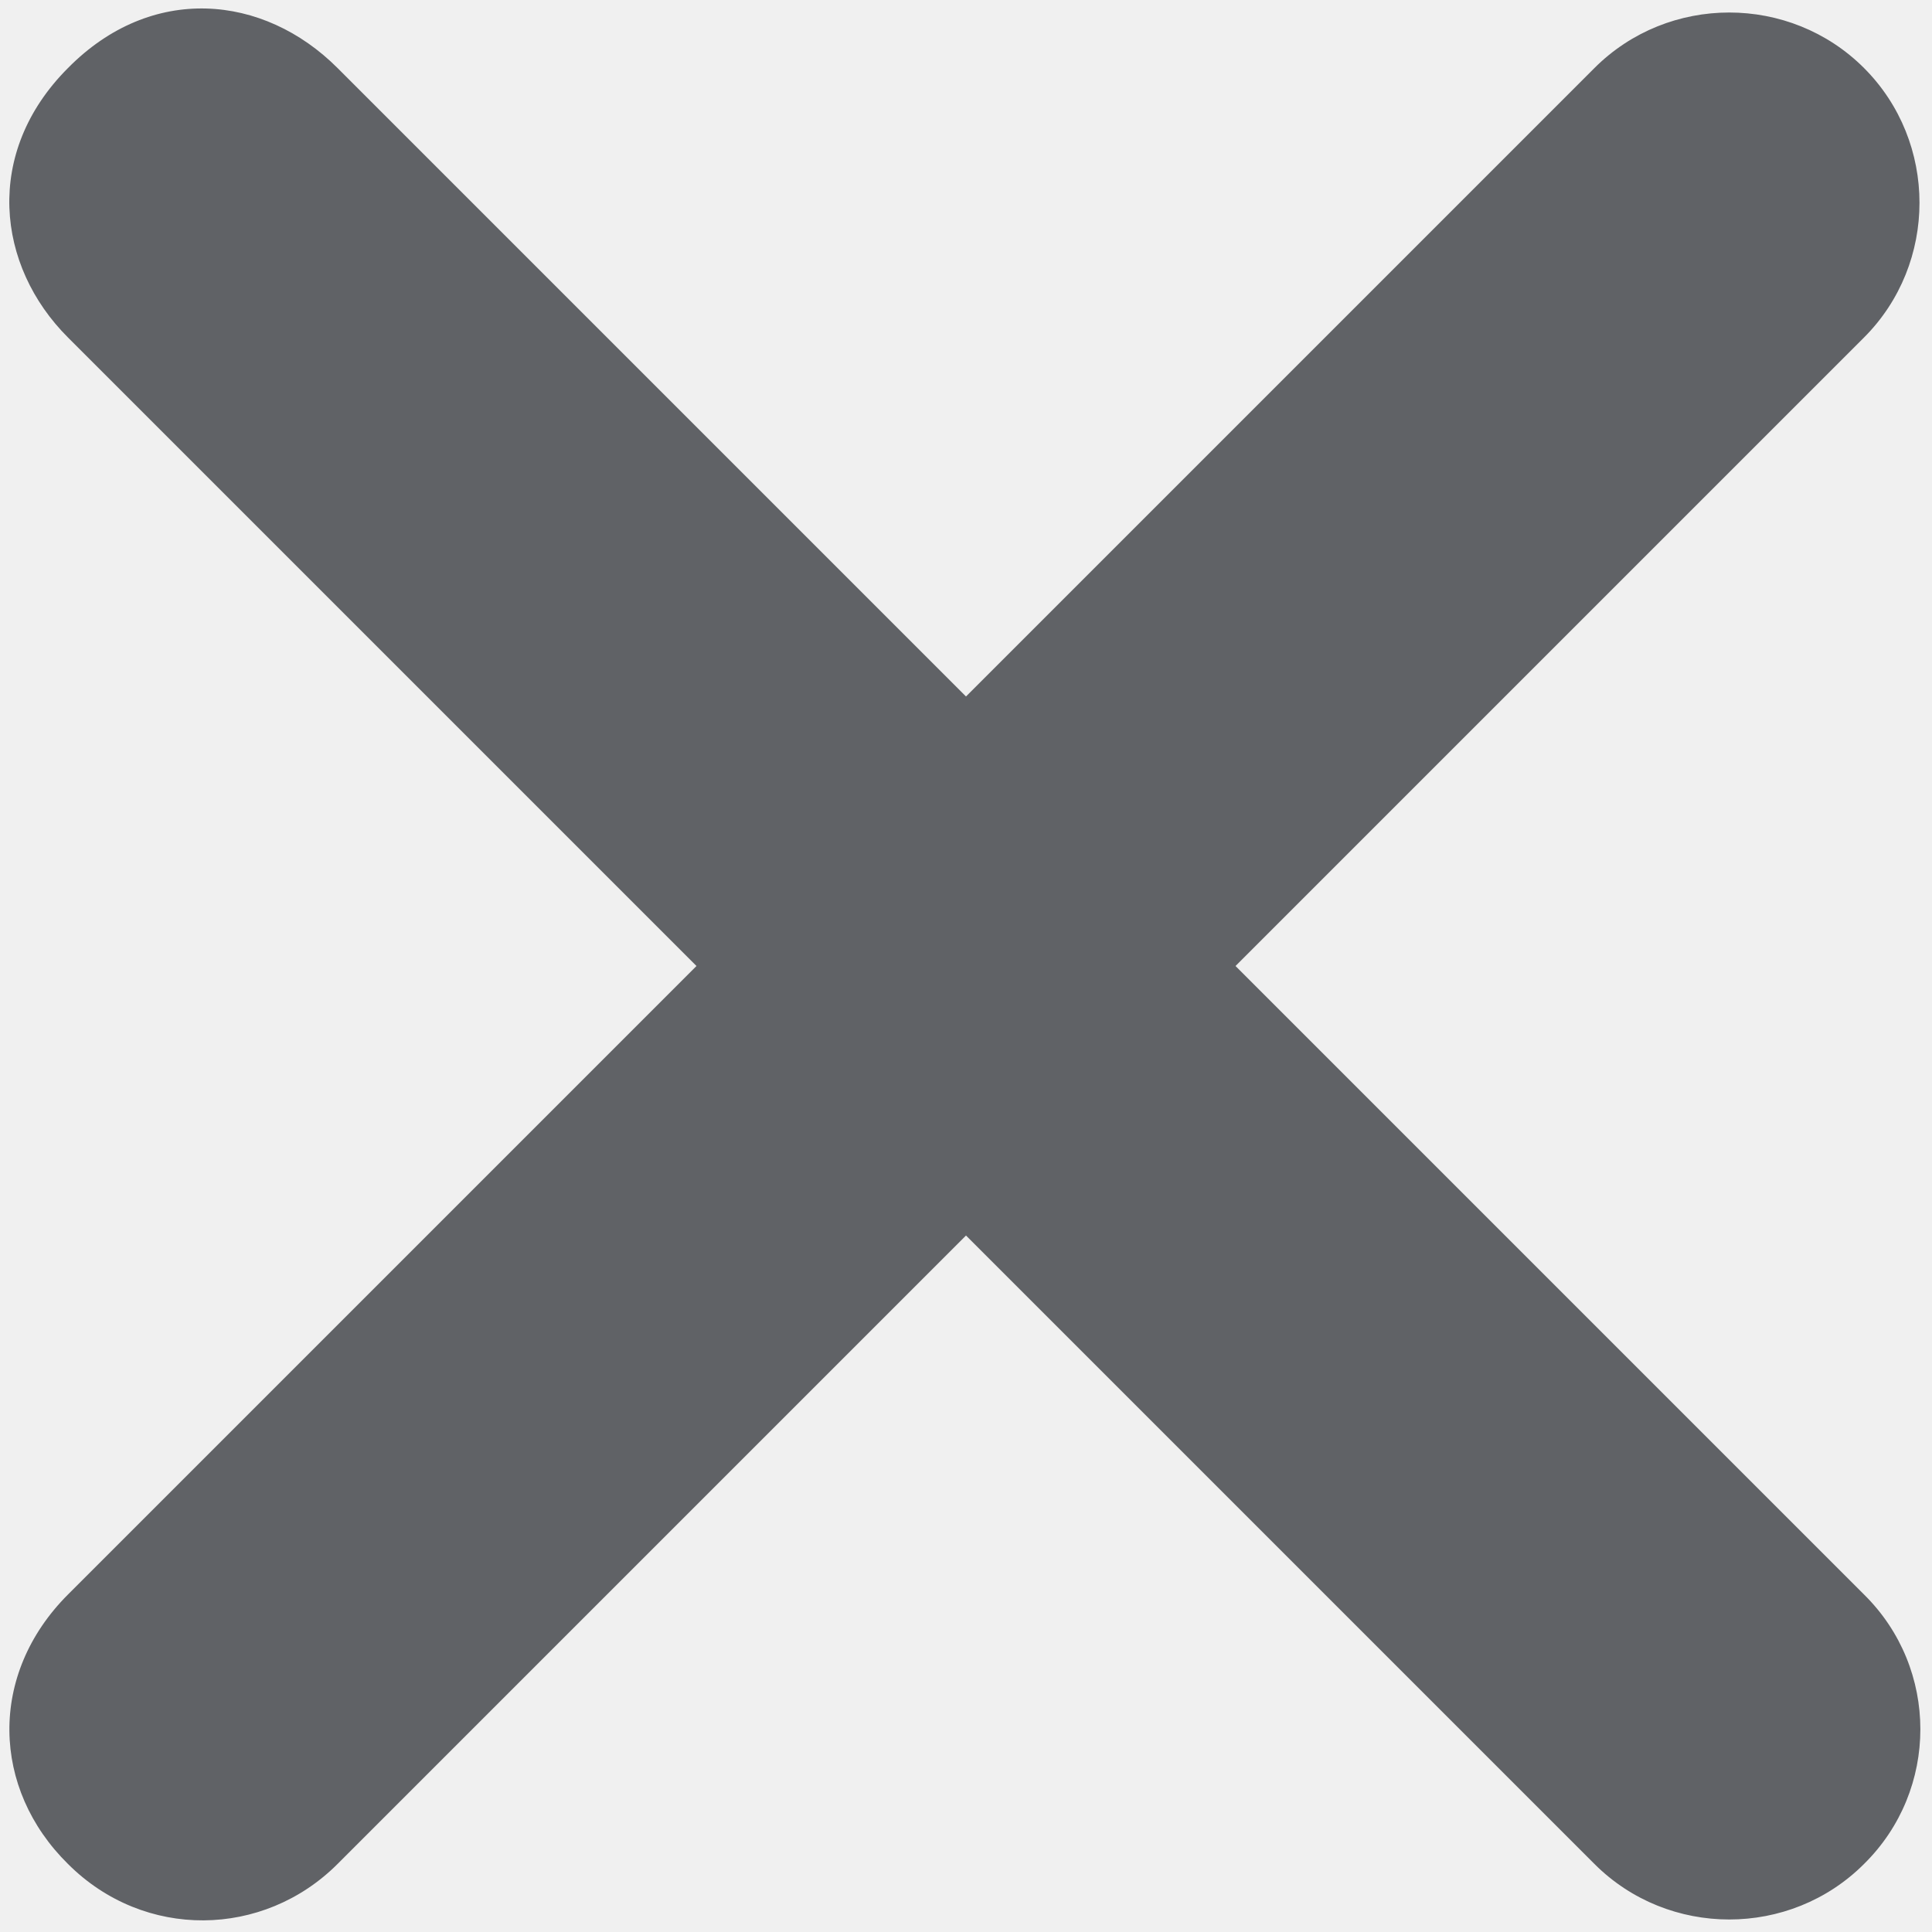
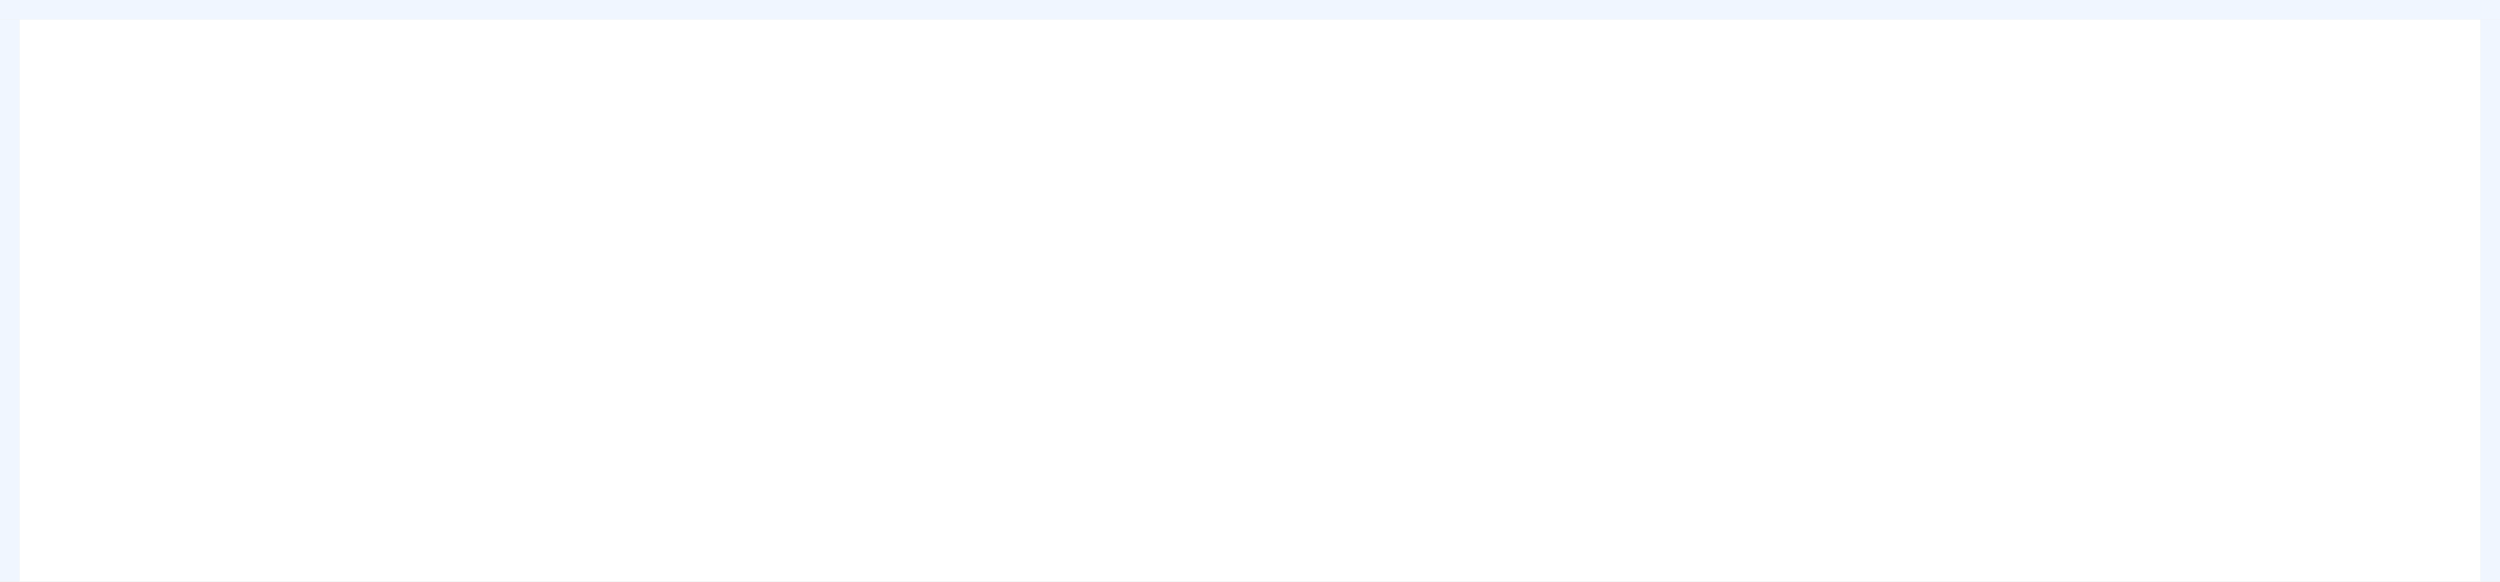
- <svg xmlns="http://www.w3.org/2000/svg" version="1.1" width="10px" height="10px">
-   <defs>
-     <pattern id="BGPattern" patternUnits="userSpaceOnUse" alignment="0 0" imageRepeat="None" />
-     <mask fill="white" id="Clip386">
-       <path d="M 9.648 9.648  C 10.037 9.265  10.037 8.636  9.648 8.253  L 6.395 5  L 9.648 1.747  C 10.031 1.364  10.031 0.735  9.648 0.352  C 9.265 -0.031  8.636 -0.031  8.253 0.352  L 5 3.605  L 1.747 0.352  C 1.364 -0.031  0.784 -0.086  0.352 0.352  C -0.086 0.79  -0.019 1.377  0.352 1.747  L 3.605 5  L 0.352 8.253  C -0.062 8.667  -0.043 9.259  0.352 9.648  C 0.747 10.043  1.364 10.031  1.747 9.648  L 5 6.395  L 8.253 9.648  C 8.636 10.031  9.265 10.031  9.648 9.648  Z " fill-rule="evenodd" />
-     </mask>
-   </defs>
-   <g transform="matrix(1 0 0 1 -1474 -14 )">
-     <path d="M 9.648 9.648  C 10.037 9.265  10.037 8.636  9.648 8.253  L 6.395 5  L 9.648 1.747  C 10.031 1.364  10.031 0.735  9.648 0.352  C 9.265 -0.031  8.636 -0.031  8.253 0.352  L 5 3.605  L 1.747 0.352  C 1.364 -0.031  0.784 -0.086  0.352 0.352  C -0.086 0.79  -0.019 1.377  0.352 1.747  L 3.605 5  L 0.352 8.253  C -0.062 8.667  -0.043 9.259  0.352 9.648  C 0.747 10.043  1.364 10.031  1.747 9.648  L 5 6.395  L 8.253 9.648  C 8.636 10.031  9.265 10.031  9.648 9.648  Z " fill-rule="nonzero" fill="rgba(96, 98, 102, 1)" stroke="none" transform="matrix(1 0 0 1 1474 14 )" class="fill" />
-     <path d="M 9.648 9.648  C 10.037 9.265  10.037 8.636  9.648 8.253  L 6.395 5  L 9.648 1.747  C 10.031 1.364  10.031 0.735  9.648 0.352  C 9.265 -0.031  8.636 -0.031  8.253 0.352  L 5 3.605  L 1.747 0.352  C 1.364 -0.031  0.784 -0.086  0.352 0.352  C -0.086 0.79  -0.019 1.377  0.352 1.747  L 3.605 5  L 0.352 8.253  C -0.062 8.667  -0.043 9.259  0.352 9.648  C 0.747 10.043  1.364 10.031  1.747 9.648  L 5 6.395  L 8.253 9.648  C 8.636 10.031  9.265 10.031  9.648 9.648  Z " stroke-width="0" stroke-dasharray="0" stroke="rgba(255, 255, 255, 0)" fill="none" transform="matrix(1 0 0 1 1474 14 )" class="stroke" mask="url(#Clip386)" />
-   </g>
+ <svg xmlns="http://www.w3.org/2000/svg" version="1.1" width="129px" height="30px" viewBox="387 60 129 30">
+   <path d="M 1 1  L 128 1  L 128 30  L 1 30  L 1 1  Z " fill-rule="nonzero" fill="rgba(255, 255, 255, 1)" stroke="none" transform="matrix(1 0 0 1 387 60 )" class="fill" />
+   <path d="M 0.5 1  L 0.5 30  " stroke-width="1" stroke-dasharray="0" stroke="rgba(240, 246, 255, 1)" fill="none" transform="matrix(1 0 0 1 387 60 )" class="stroke" />
+   <path d="M 0 0.5  L 129 0.5  " stroke-width="1" stroke-dasharray="0" stroke="rgba(240, 246, 255, 1)" fill="none" transform="matrix(1 0 0 1 387 60 )" class="stroke" />
+   <path d="M 128.5 1  L 128.5 30  " stroke-width="1" stroke-dasharray="0" stroke="rgba(240, 246, 255, 1)" fill="none" transform="matrix(1 0 0 1 387 60 )" class="stroke" />
</svg>
